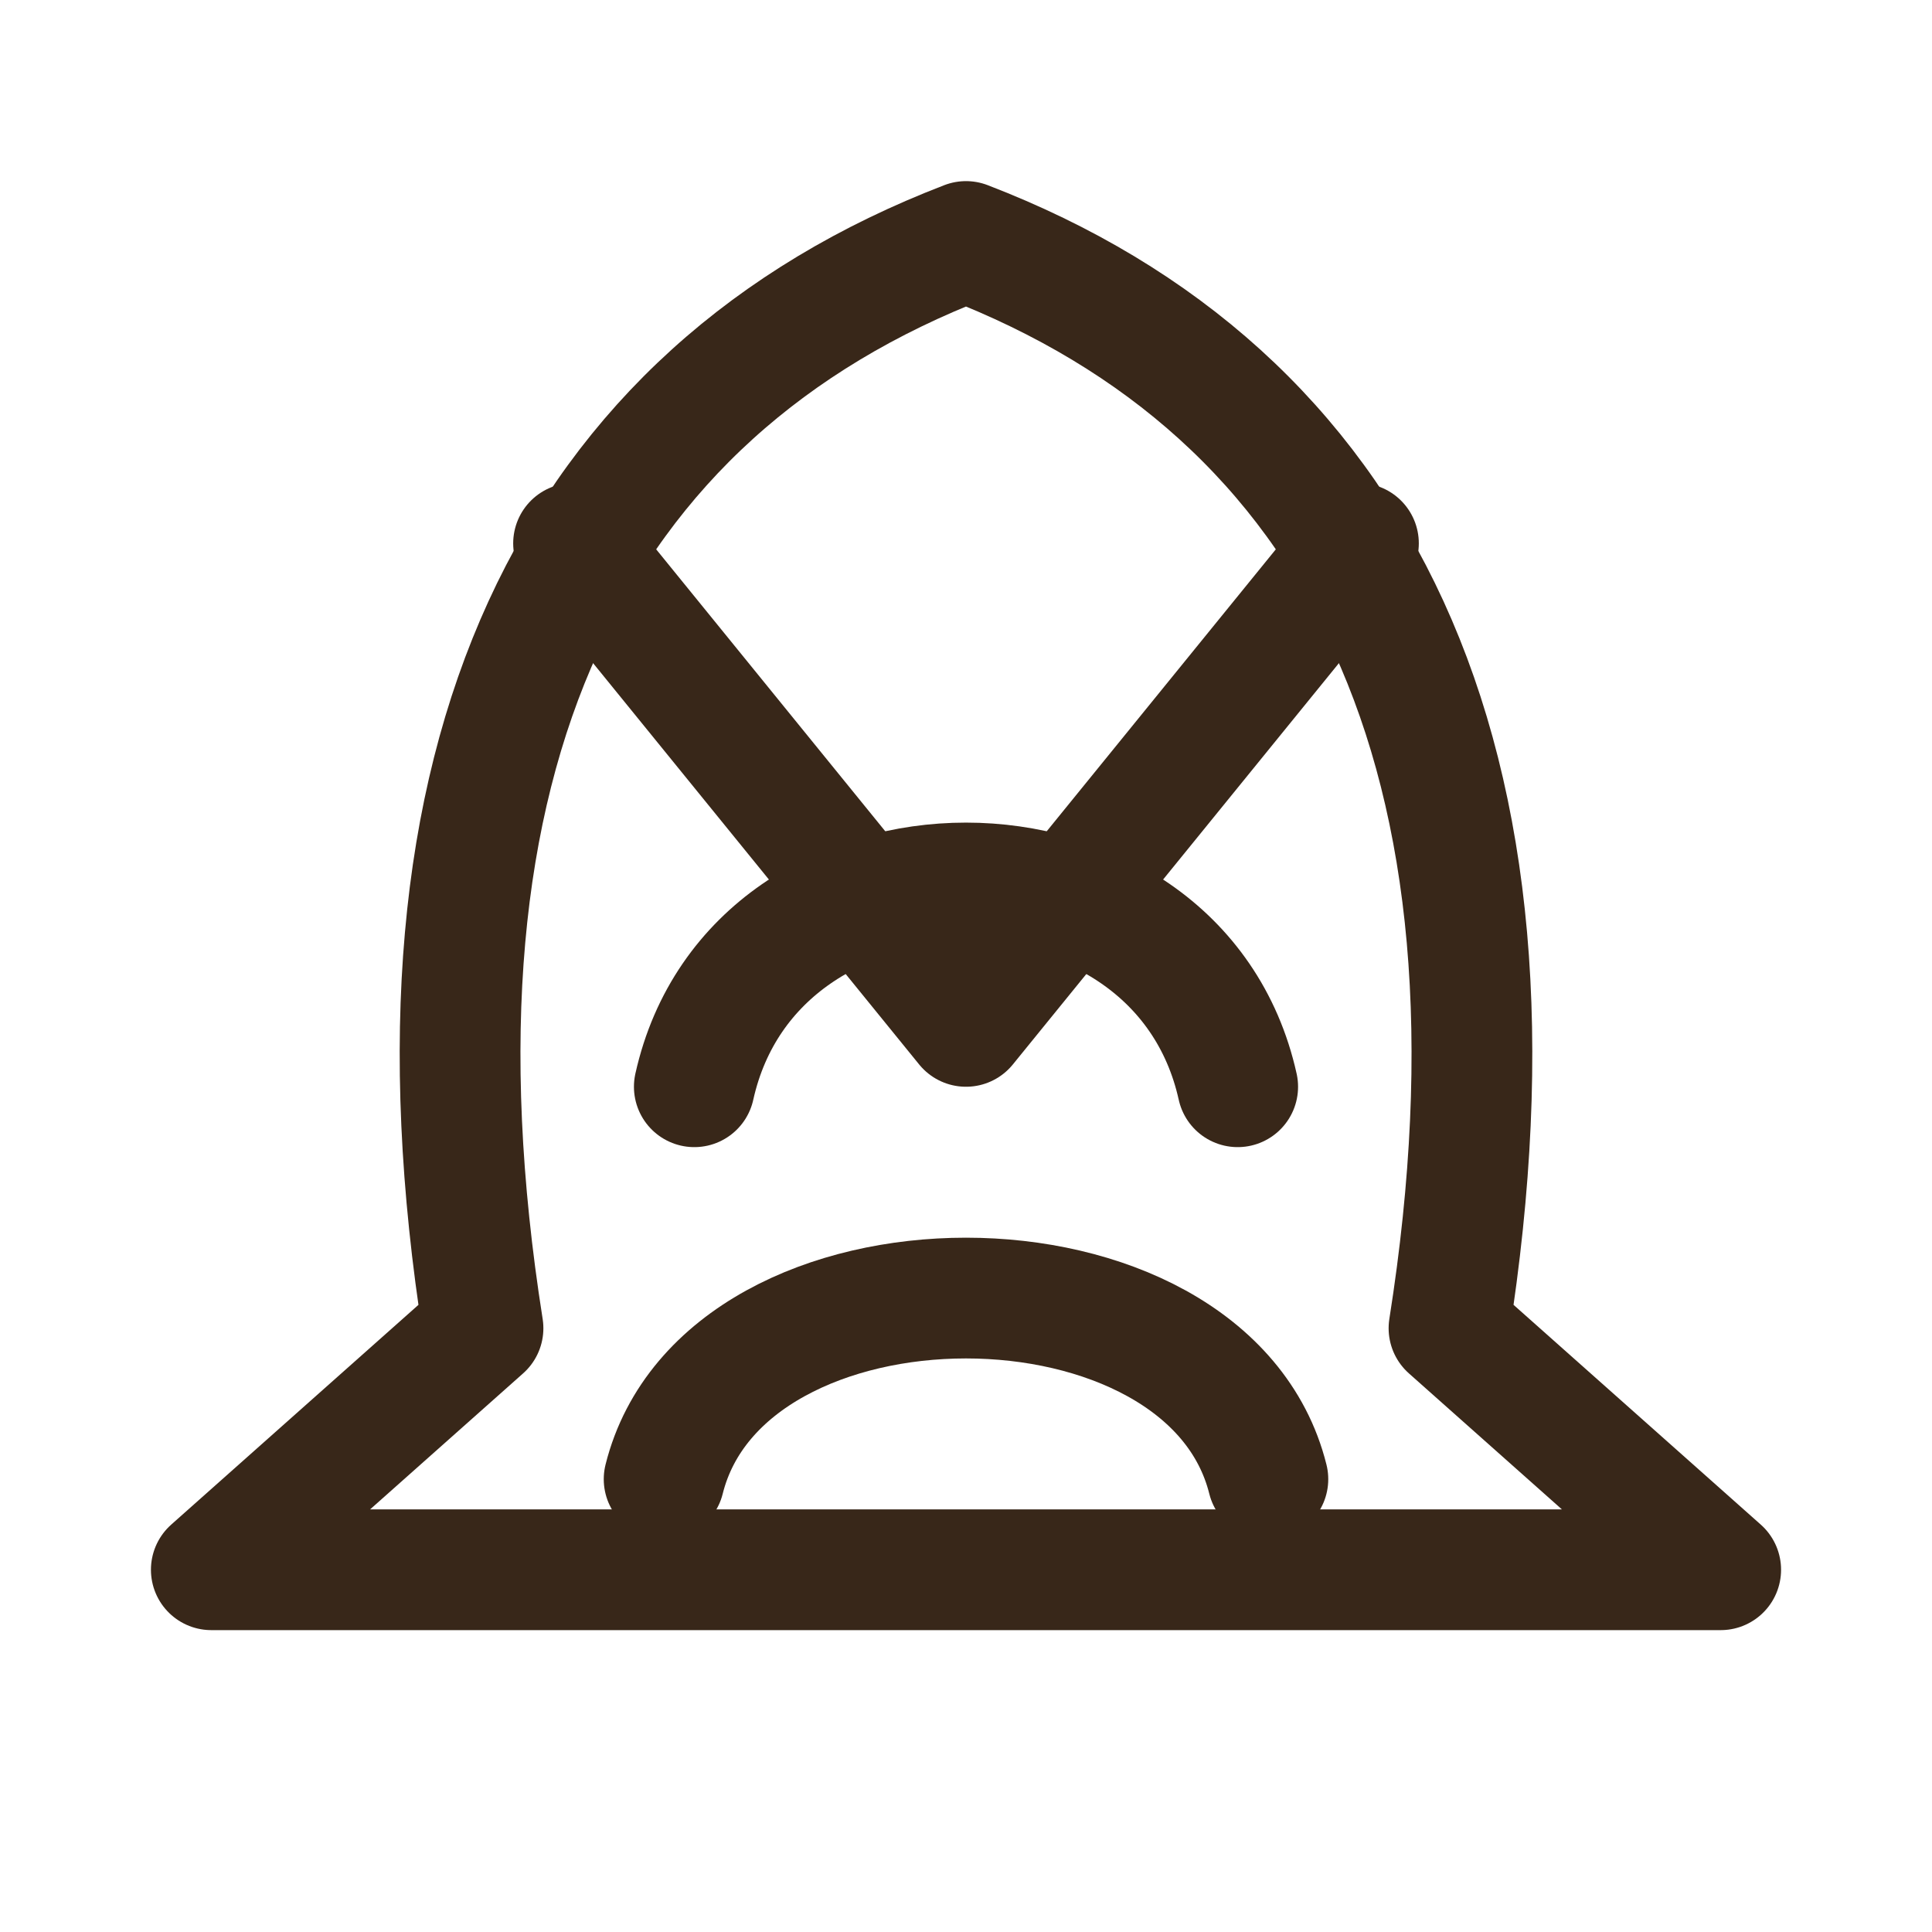
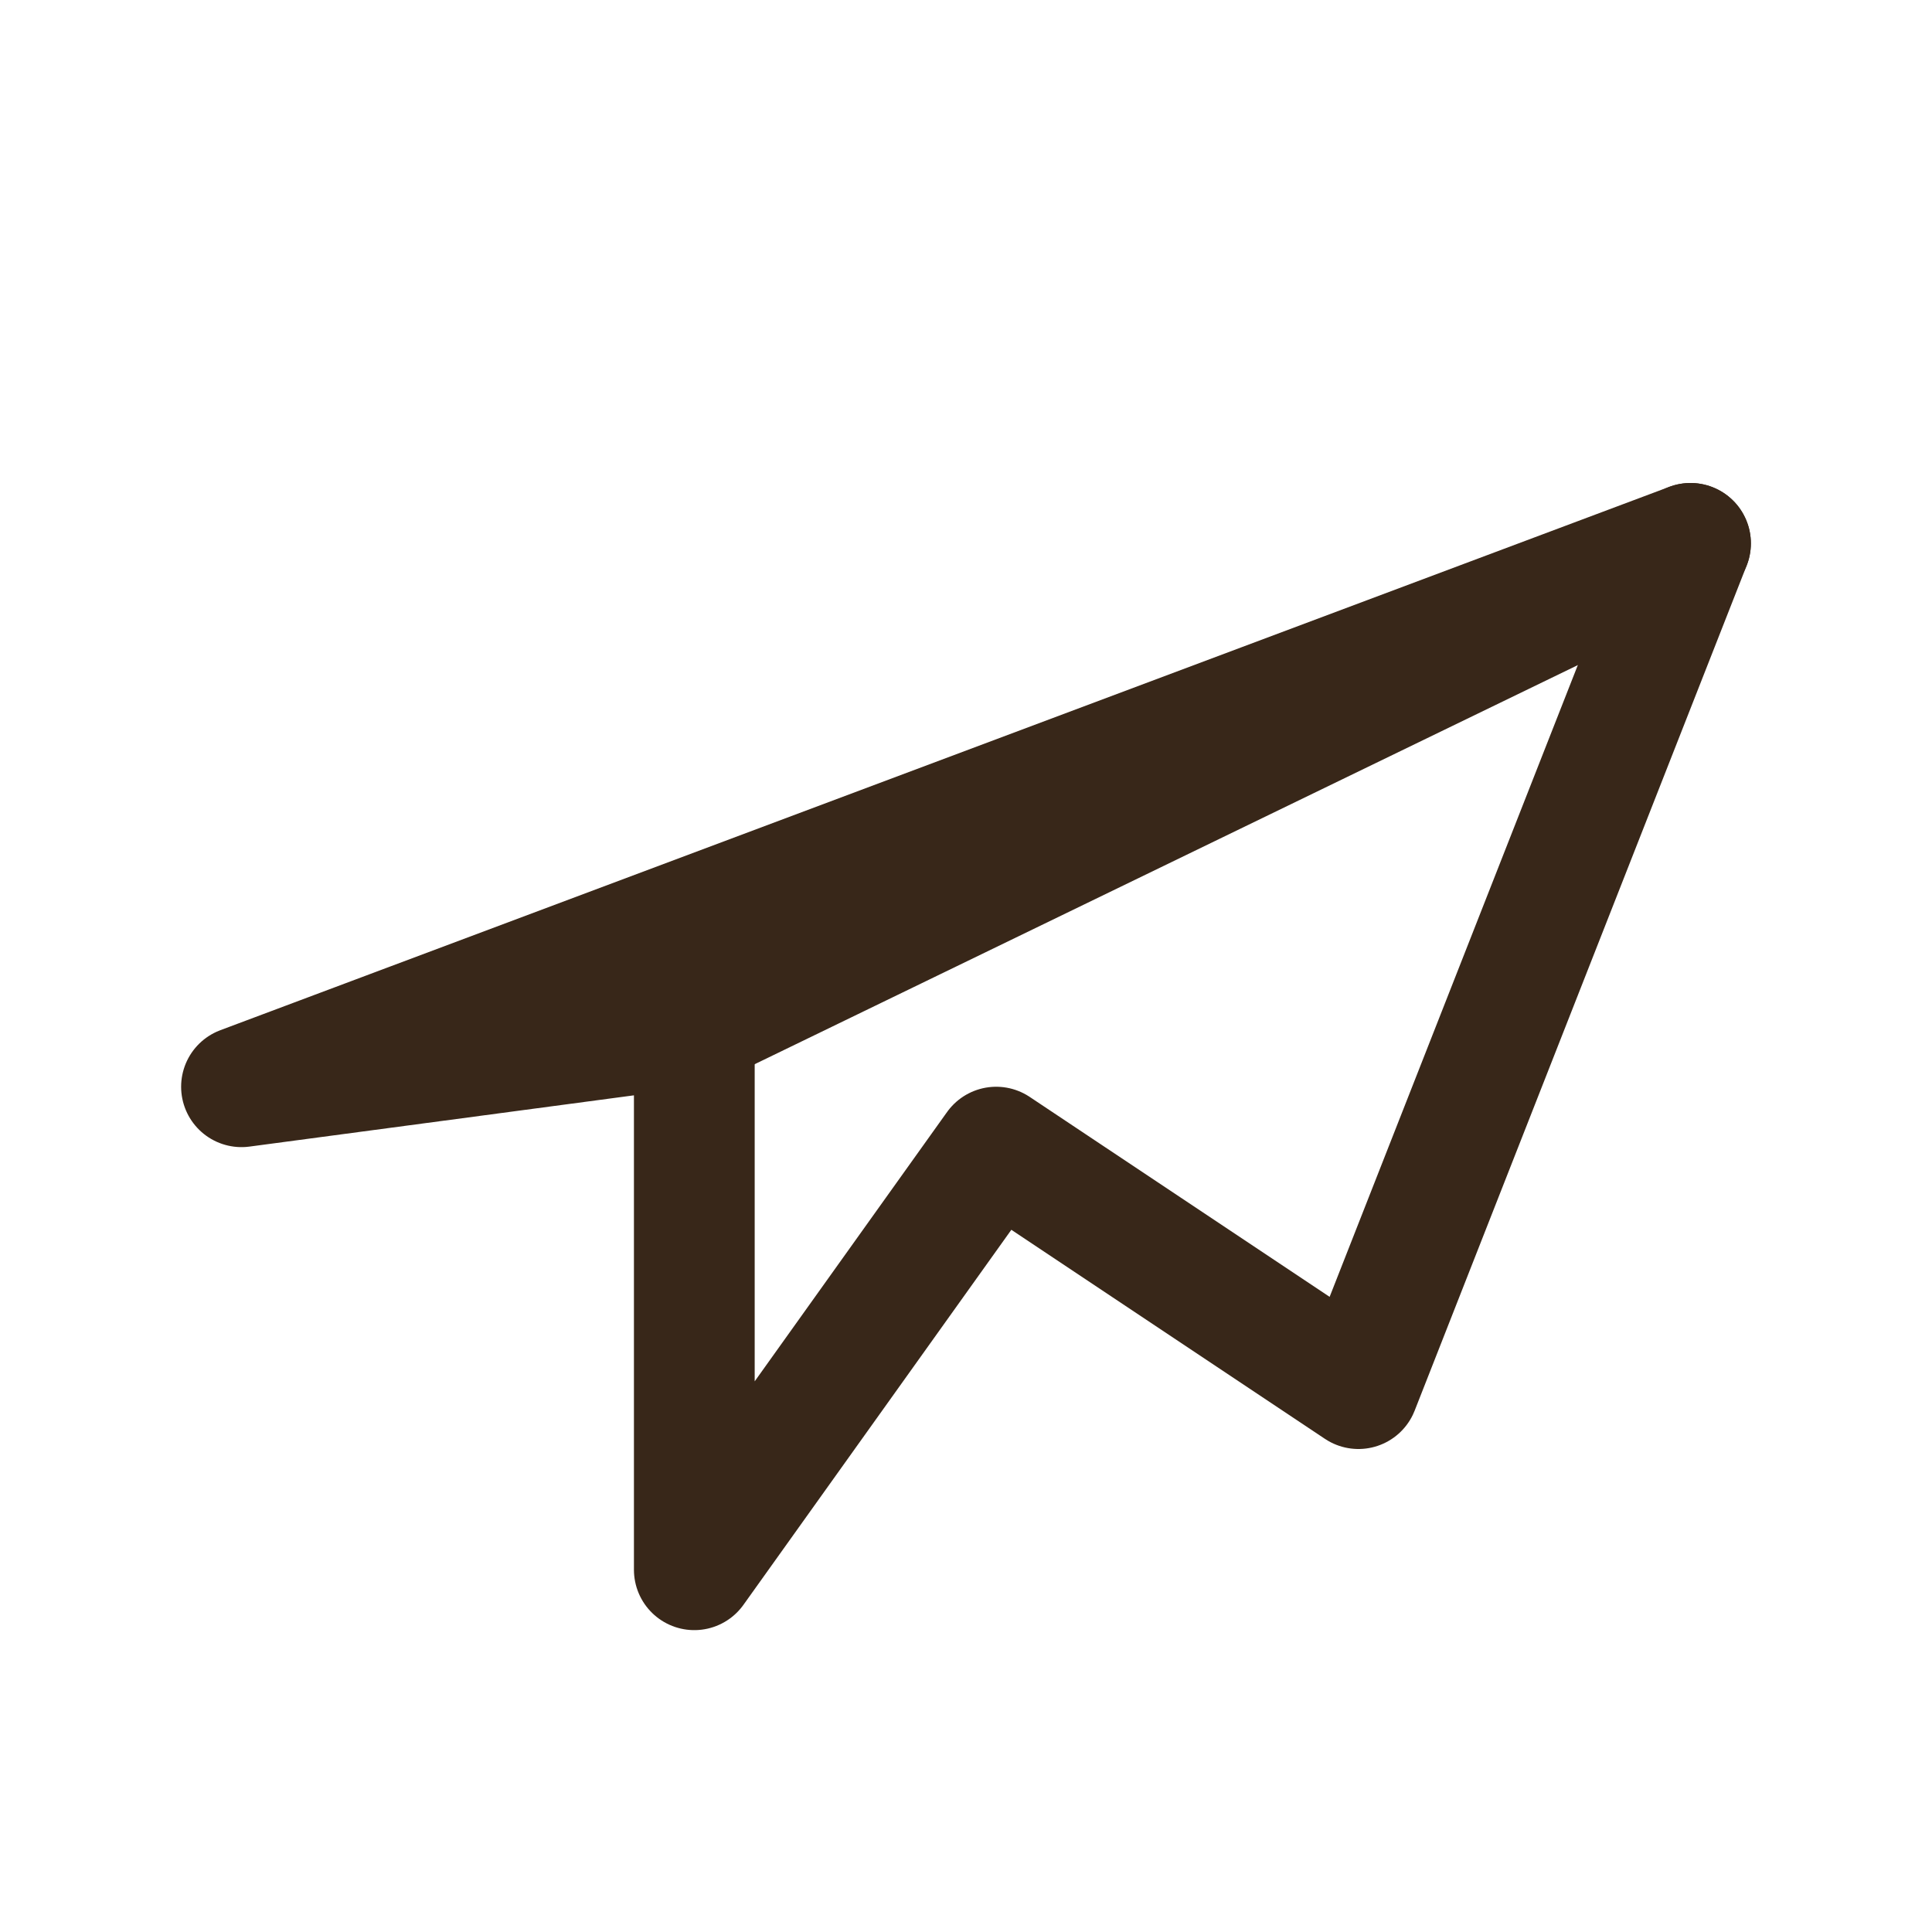
<svg xmlns="http://www.w3.org/2000/svg" viewBox="0 0 64 64" fill="none" stroke="#382719" stroke-width="4" stroke-linecap="round" stroke-linejoin="round">
-   <path d="M32 8c13 5 19 17 16 36l9 8H7l9-8C13 25 19 13 32 8z" />
-   <path d="M23 36c2-9 16-9 18 0" />
-   <path d="M22 49c2-8 18-8 20 0M19 18l13 16 13-16" />
+   <path d="M8 36 56 18 45 46 33 38 23 52 23 34 8 36z" />
+   <path d="M23 34 56 18" />
</svg>
